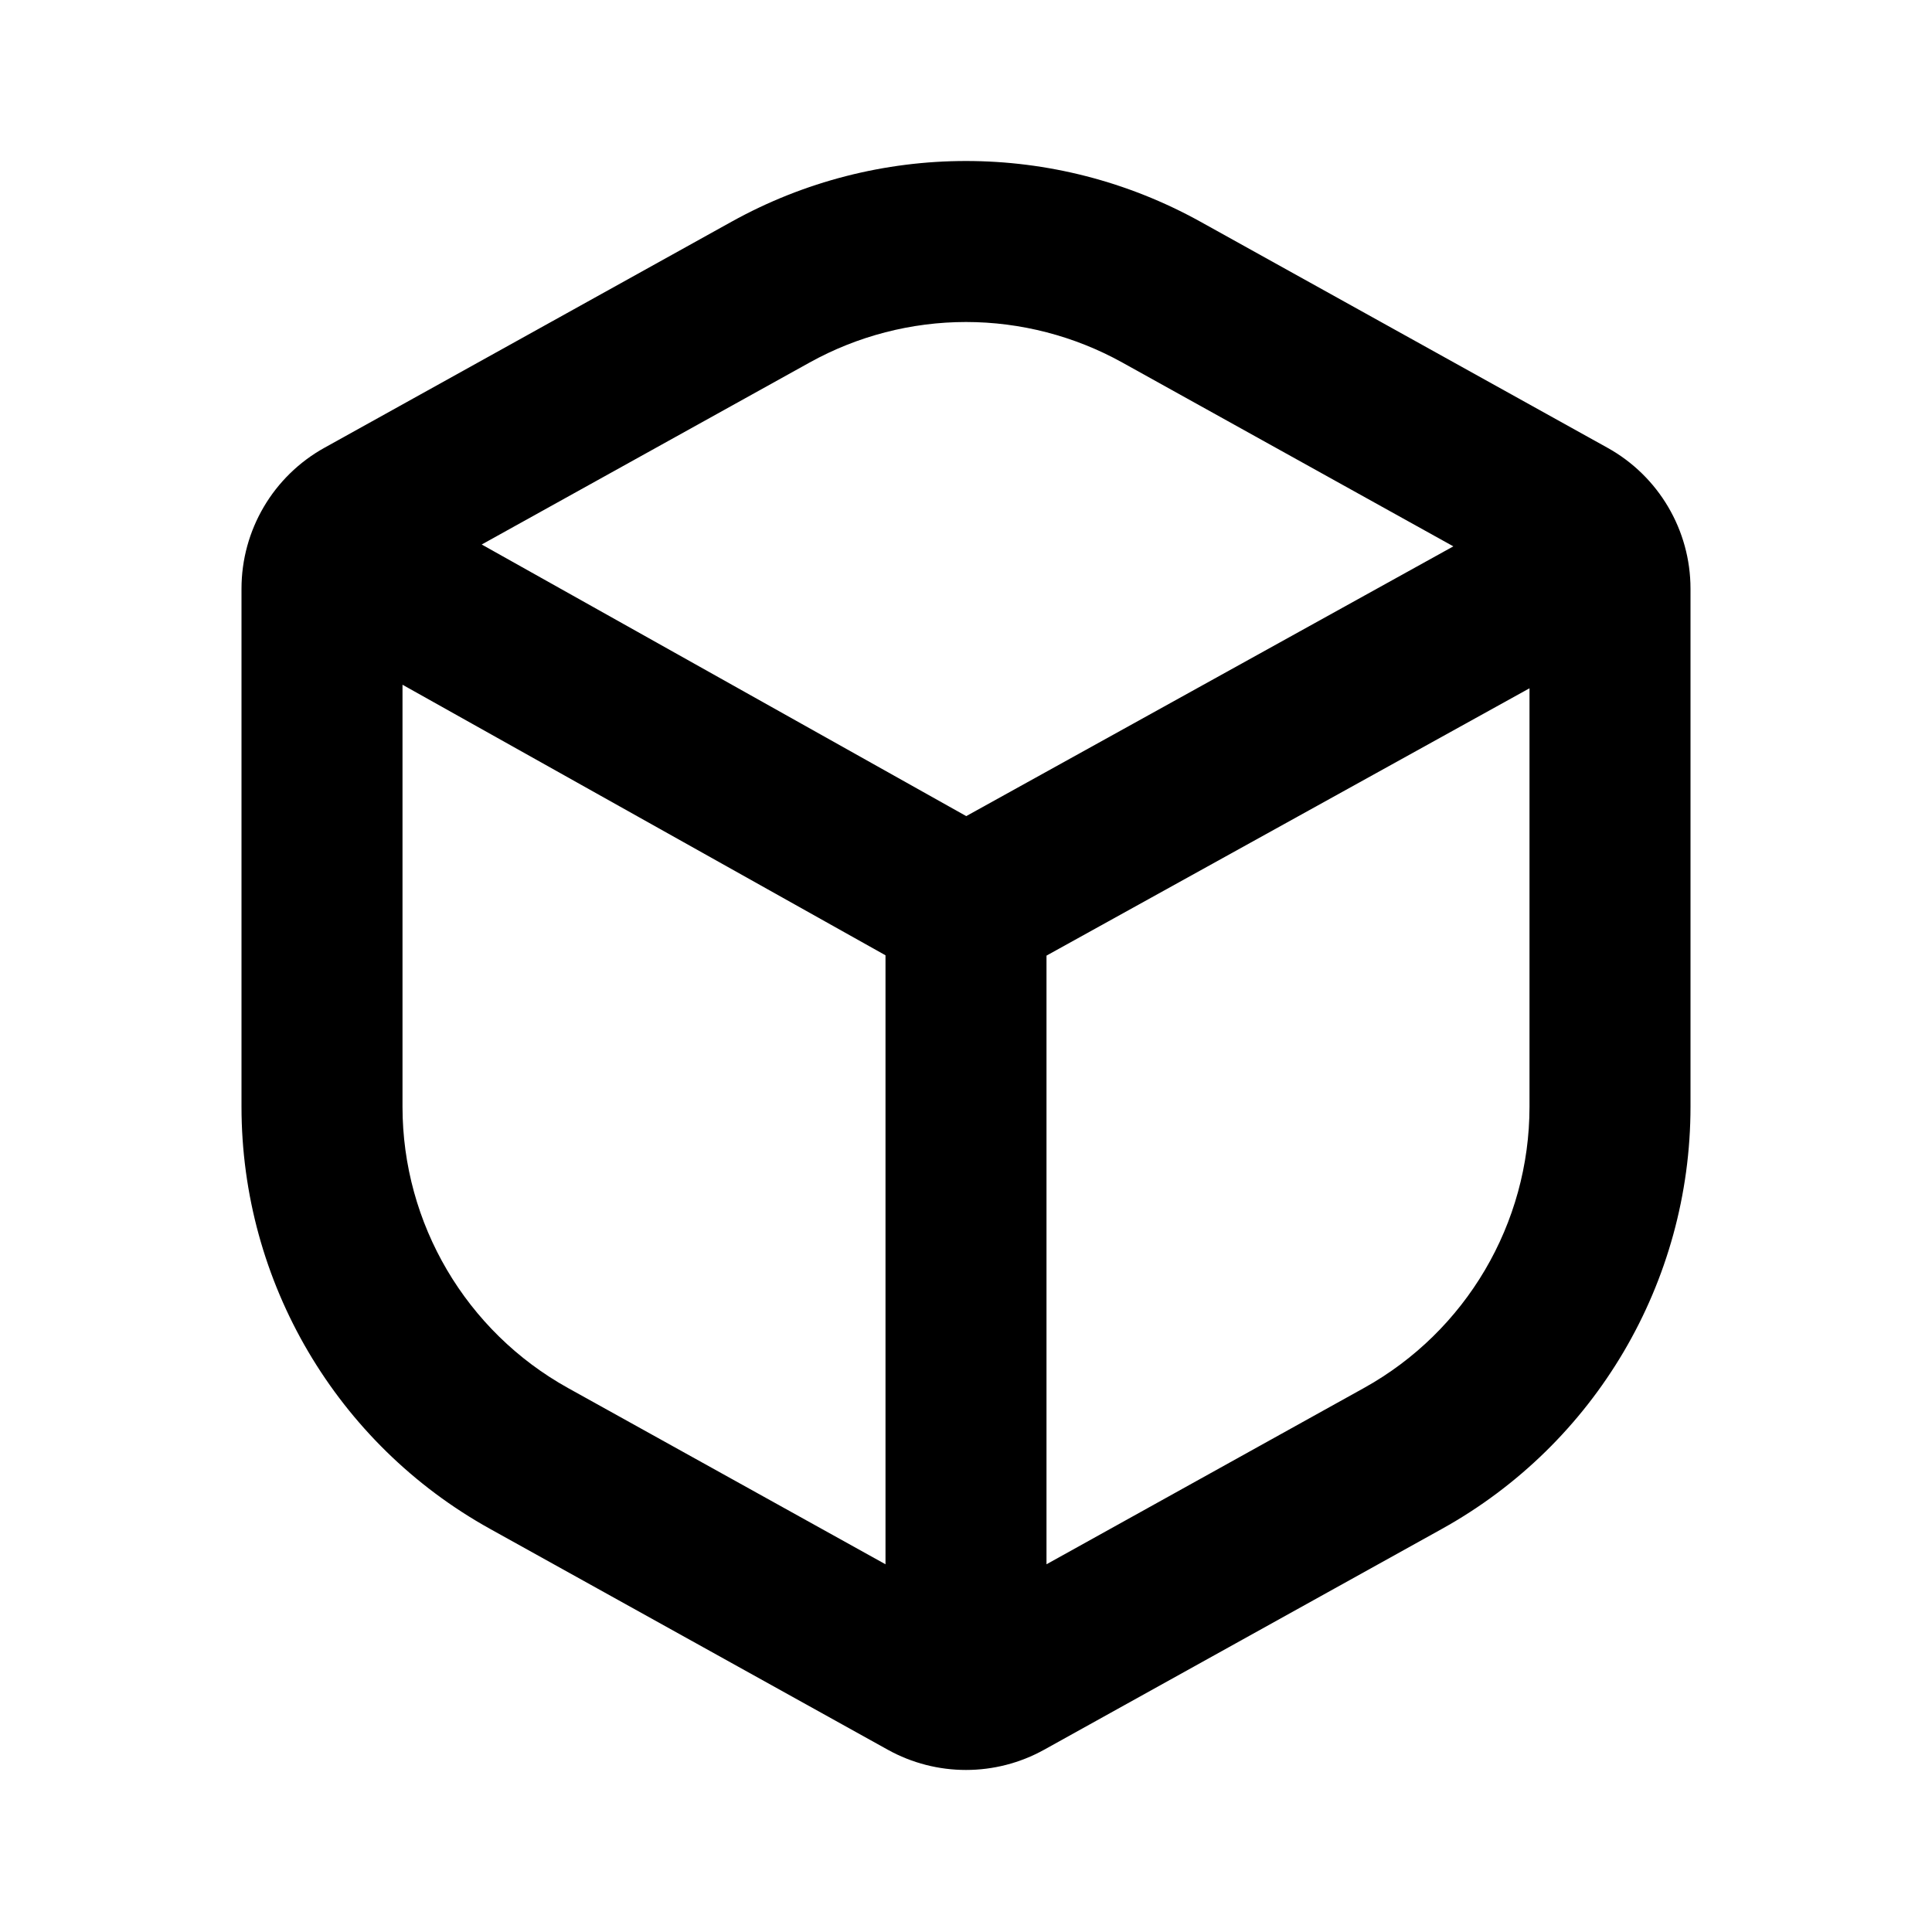
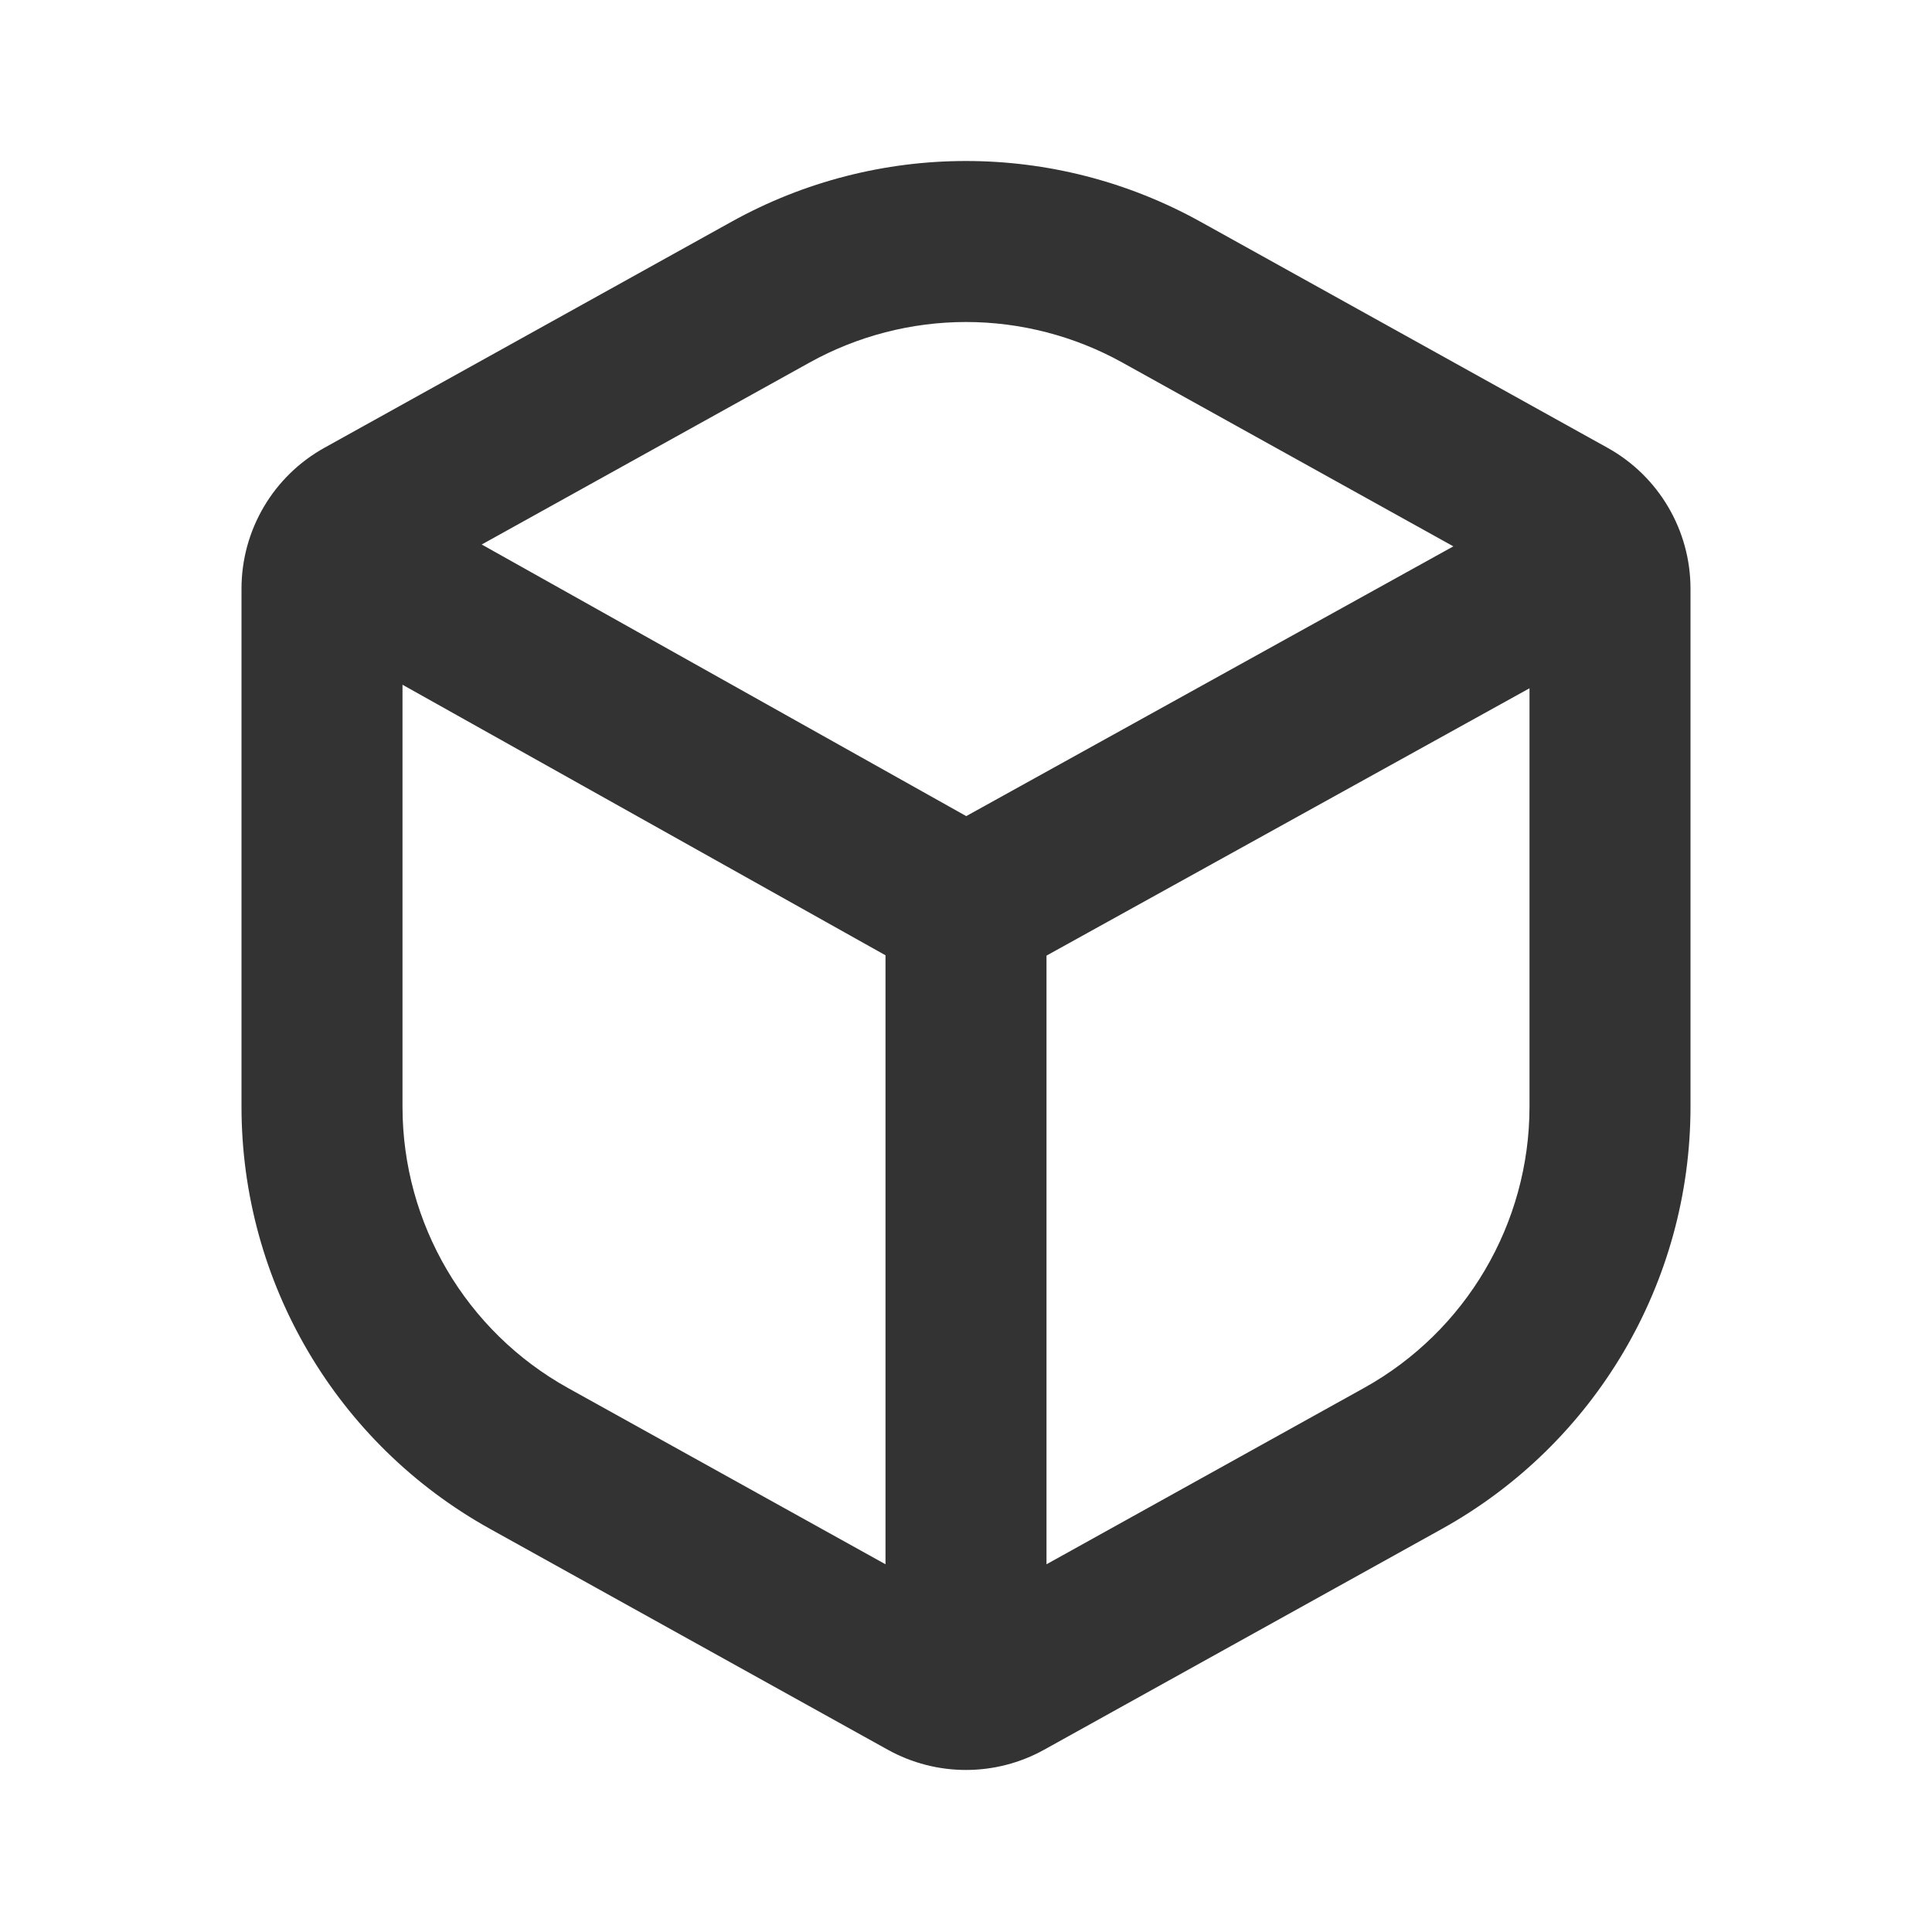
<svg xmlns="http://www.w3.org/2000/svg" width="24px" height="24px" viewBox="0 0 24 24" version="1.1">
-   <g id="icons-/-steps" stroke="none" stroke-width="1" fill="none" fill-rule="evenodd">
-     <path d="M16.942,17.243 L13,19.432 L13,11.871 L19,8.55 L19,13.748 C19,15.199 18.212,16.539 16.942,17.243 L16.942,17.243 Z M5,13.748 L5,8.506 L11,11.867 L11,19.432 L7.057,17.243 C5.788,16.539 5,15.199 5,13.748 L5,13.748 Z M10.058,4.503 C10.651,4.174 11.322,4 12,4 C12.677,4 13.348,4.174 13.941,4.503 L18.054,6.787 L12.003,10.138 L5.984,6.764 L10.058,4.503 Z M19.968,5.562 L14.912,2.754 C14.005,2.251 13.003,2 12,2 C10.997,2 9.994,2.251 9.088,2.754 L4.031,5.562 C3.394,5.915 3,6.586 3,7.313 L3,13.748 C3,15.927 4.181,17.934 6.087,18.992 L11.027,21.735 C11.632,22.071 12.367,22.071 12.972,21.735 L17.913,18.992 C19.818,17.934 21,15.927 21,13.748 L21,7.313 C21,6.586 20.605,5.915 19.968,5.562 L19.968,5.562 Z" id="Fill-1" fill="currentColor" />
+   <g id="icons-/-steps" stroke="none" stroke-width="1" fill="#333" fill-rule="evenodd">
+     <path d="M16.942,17.243 L13,19.432 L13,11.871 L19,8.55 L19,13.748 C19,15.199 18.212,16.539 16.942,17.243 L16.942,17.243 Z M5,13.748 L5,8.506 L11,11.867 L11,19.432 L7.057,17.243 C5.788,16.539 5,15.199 5,13.748 L5,13.748 Z M10.058,4.503 C10.651,4.174 11.322,4 12,4 C12.677,4 13.348,4.174 13.941,4.503 L18.054,6.787 L12.003,10.138 L5.984,6.764 L10.058,4.503 Z M19.968,5.562 L14.912,2.754 C14.005,2.251 13.003,2 12,2 C10.997,2 9.994,2.251 9.088,2.754 L4.031,5.562 C3.394,5.915 3,6.586 3,7.313 L3,13.748 C3,15.927 4.181,17.934 6.087,18.992 L11.027,21.735 C11.632,22.071 12.367,22.071 12.972,21.735 L17.913,18.992 C19.818,17.934 21,15.927 21,13.748 L21,7.313 C21,6.586 20.605,5.915 19.968,5.562 L19.968,5.562 Z" id="Fill-1" fill="#333" />
  </g>
</svg>
